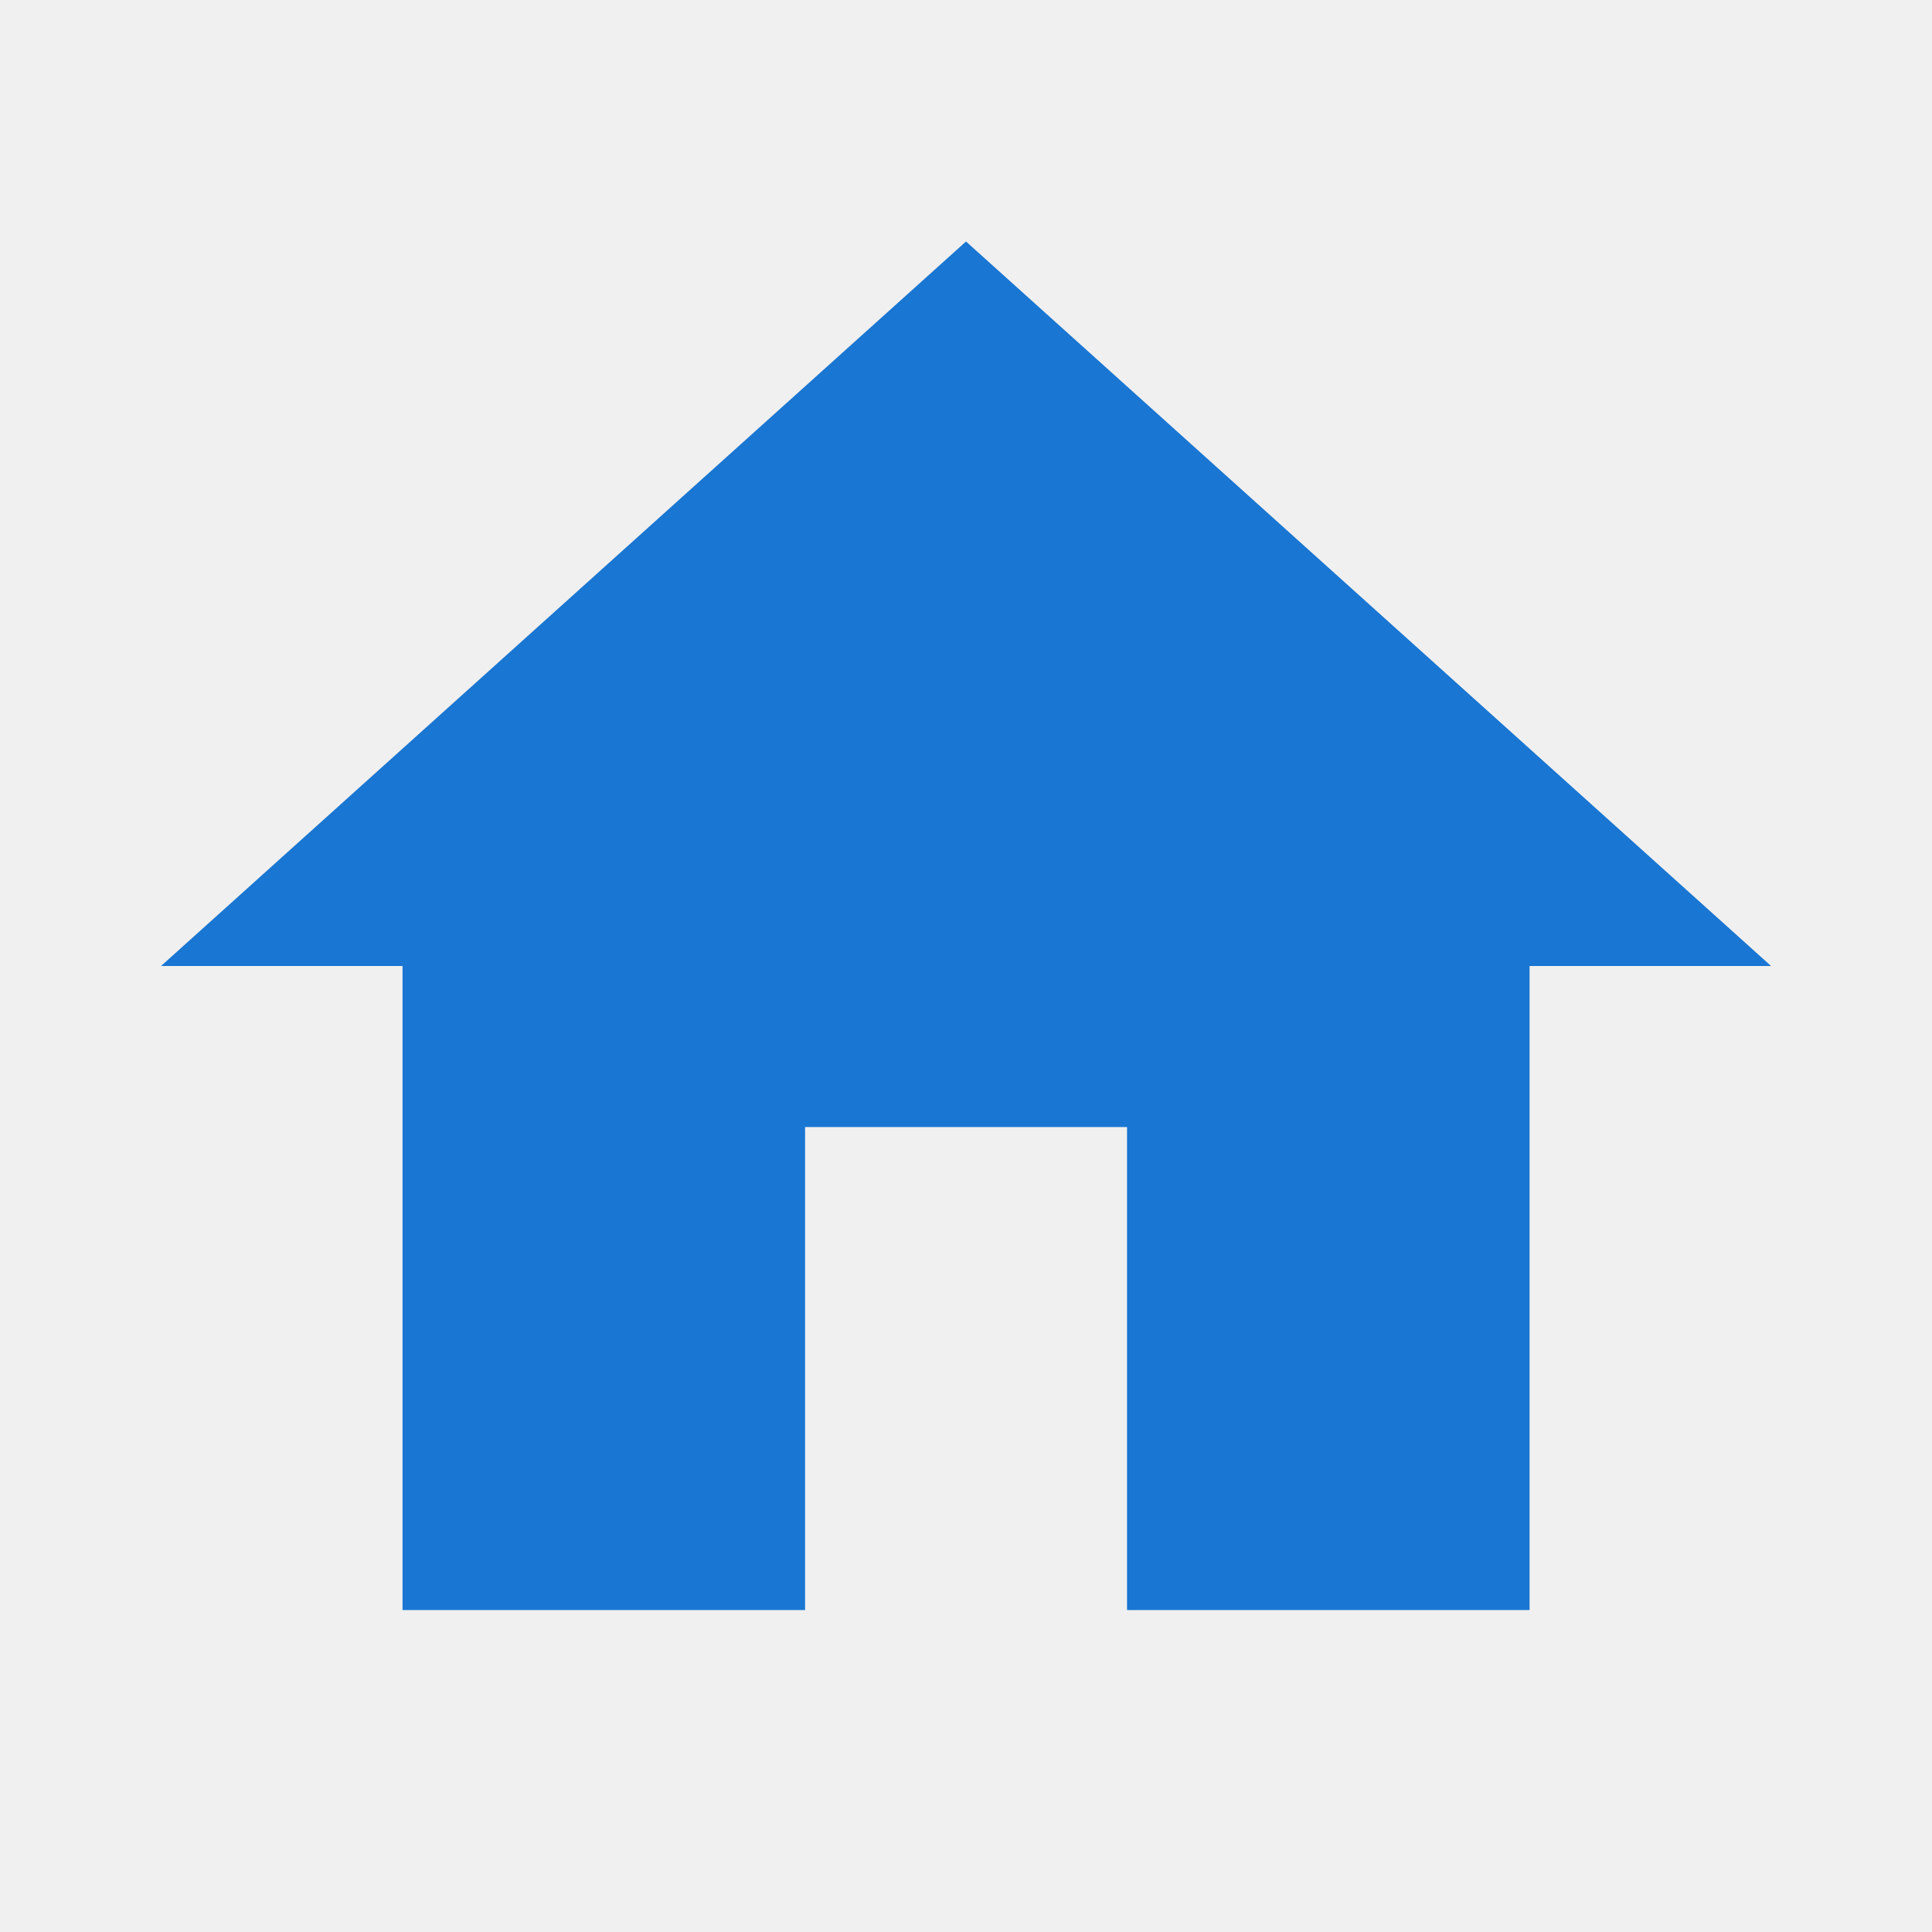
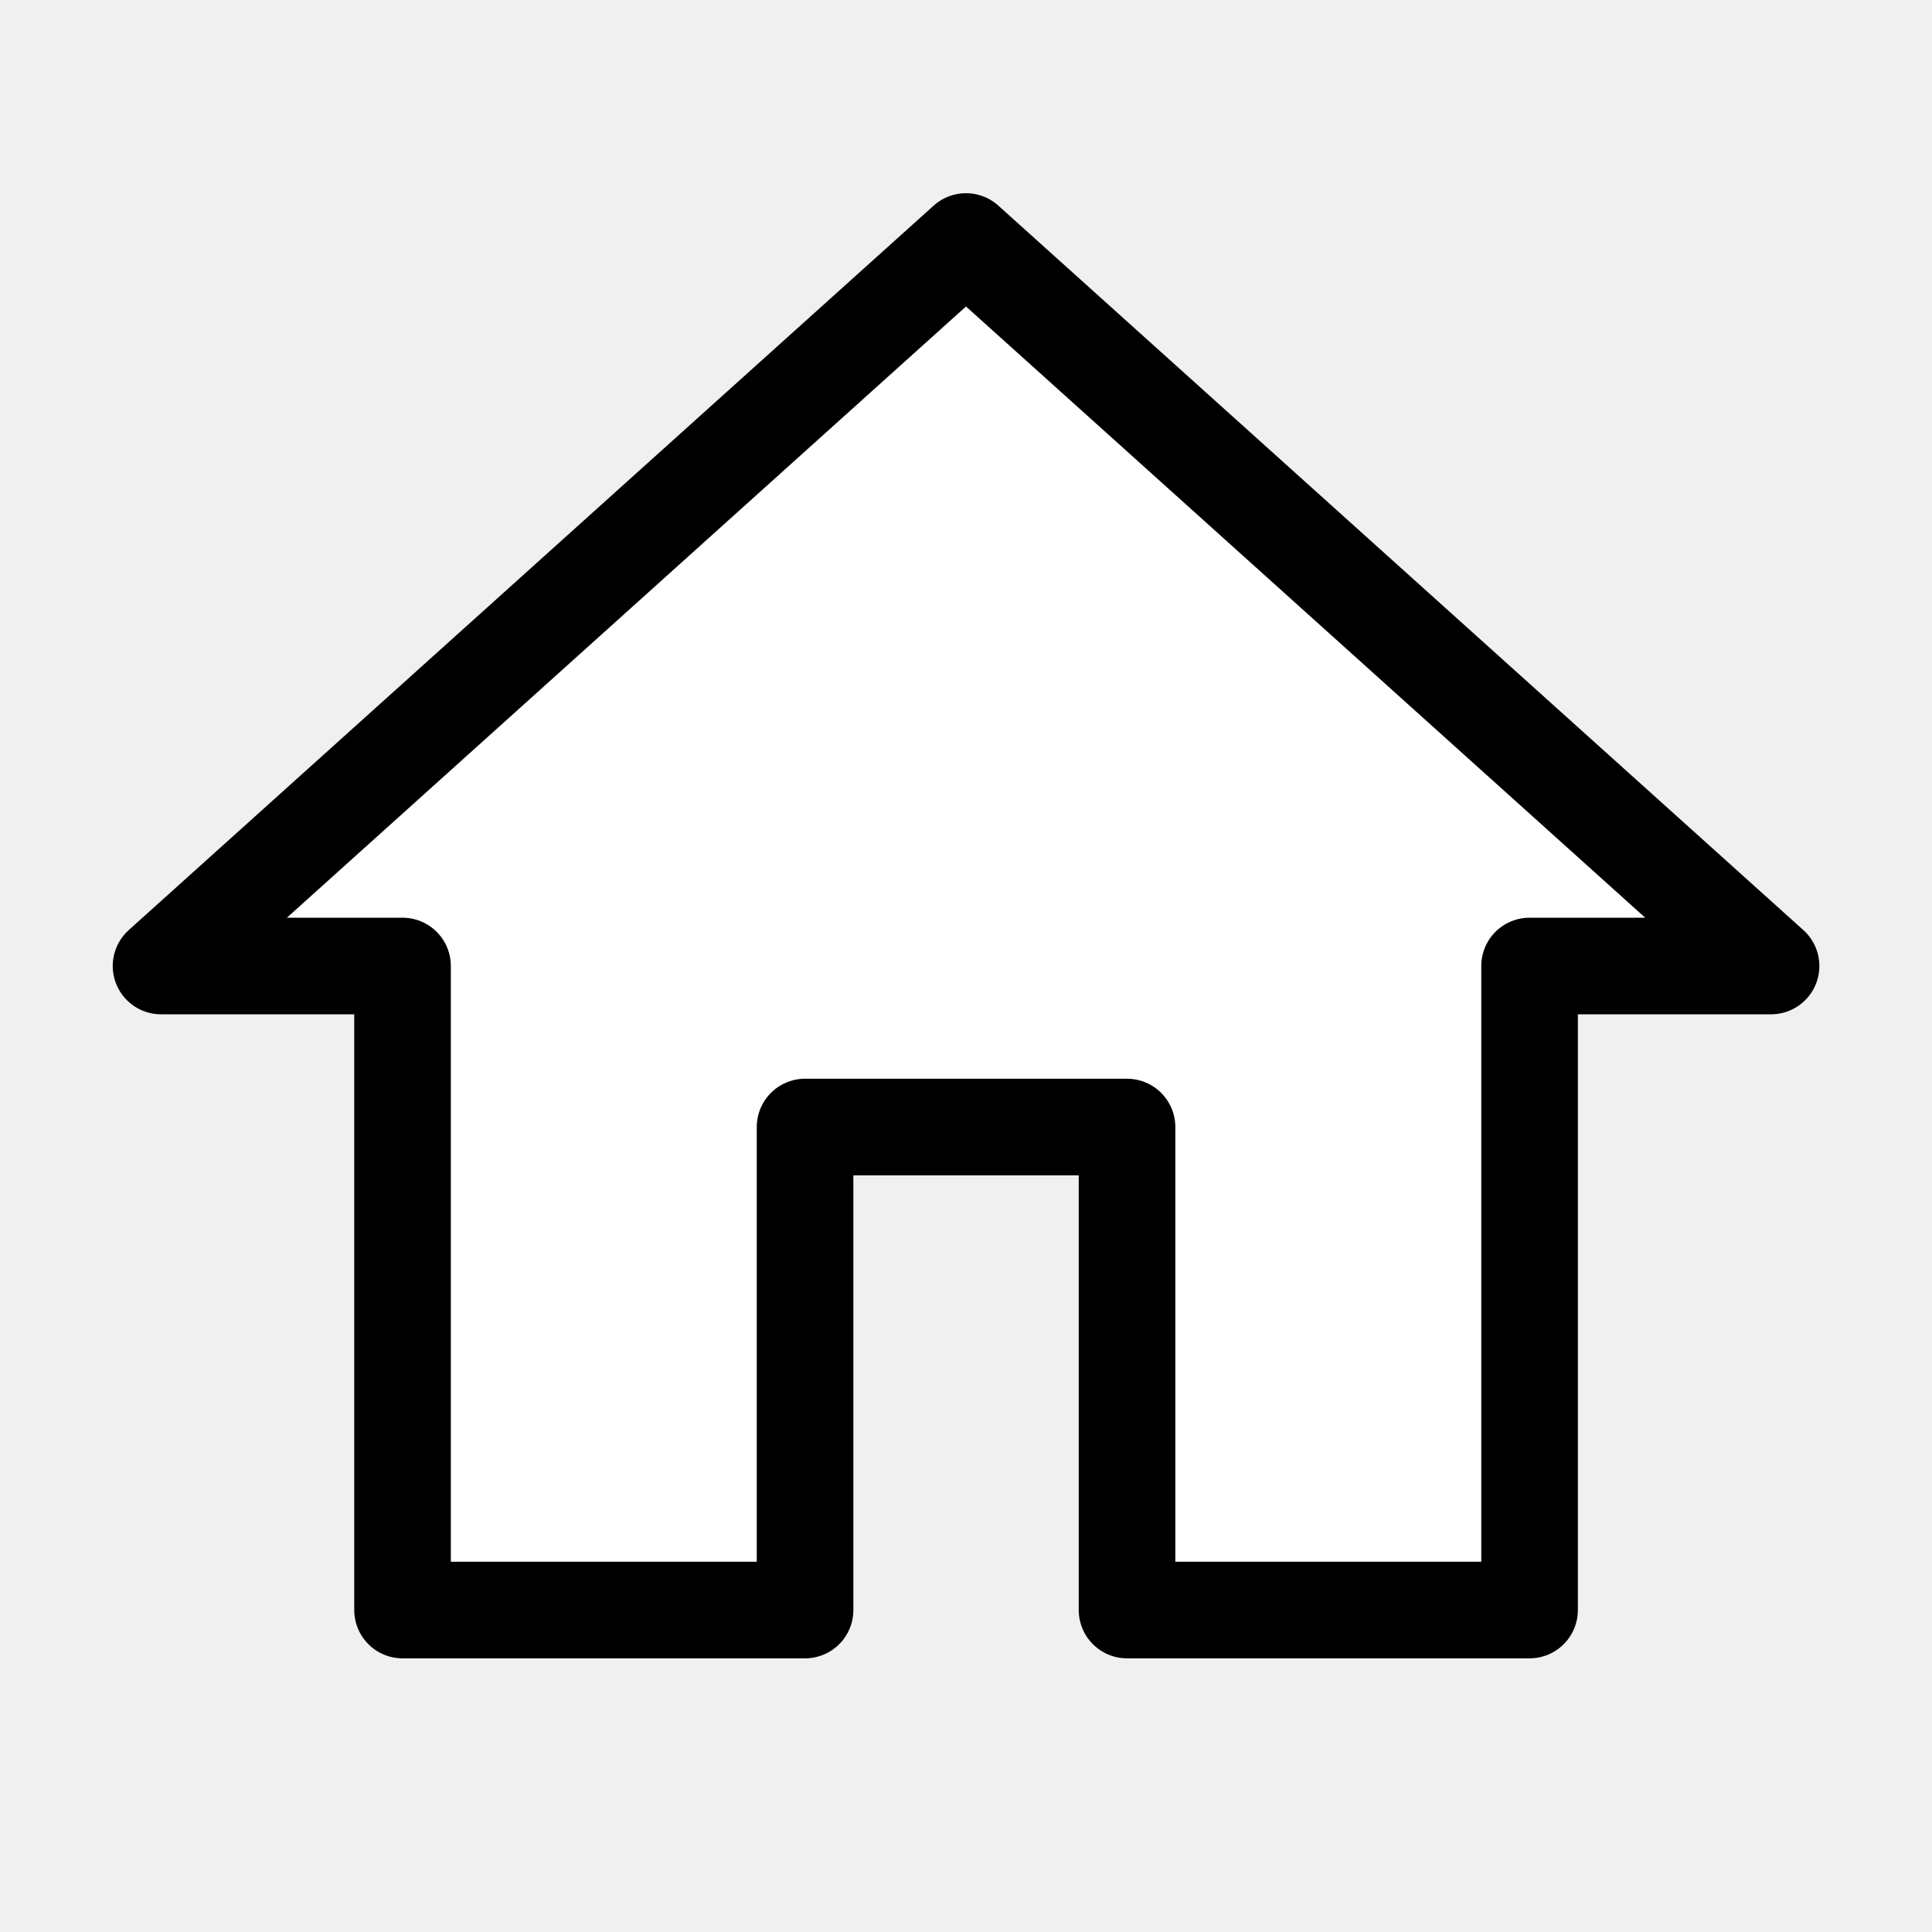
<svg xmlns="http://www.w3.org/2000/svg" width="20" height="20" viewBox="0 0 20 20" fill="none">
  <g id="ic:baseline-home">
-     <path id="Vector" d="M8.334 16.667V11.667H11.667V16.667H15.834V10H18.334L10 2.5L1.667 10H4.167V16.667H8.334Z" fill="#1976D2" />
+     <path id="Vector" d="M8.334 16.667V11.667H11.667V16.667H15.834V10H18.334L10 2.5L1.667 10H4.167V16.667H8.334Z" stroke="black" stroke-width="1.0" stroke-linecap="round" stroke-linejoin="round" fill="white" />
  </g>
</svg>
